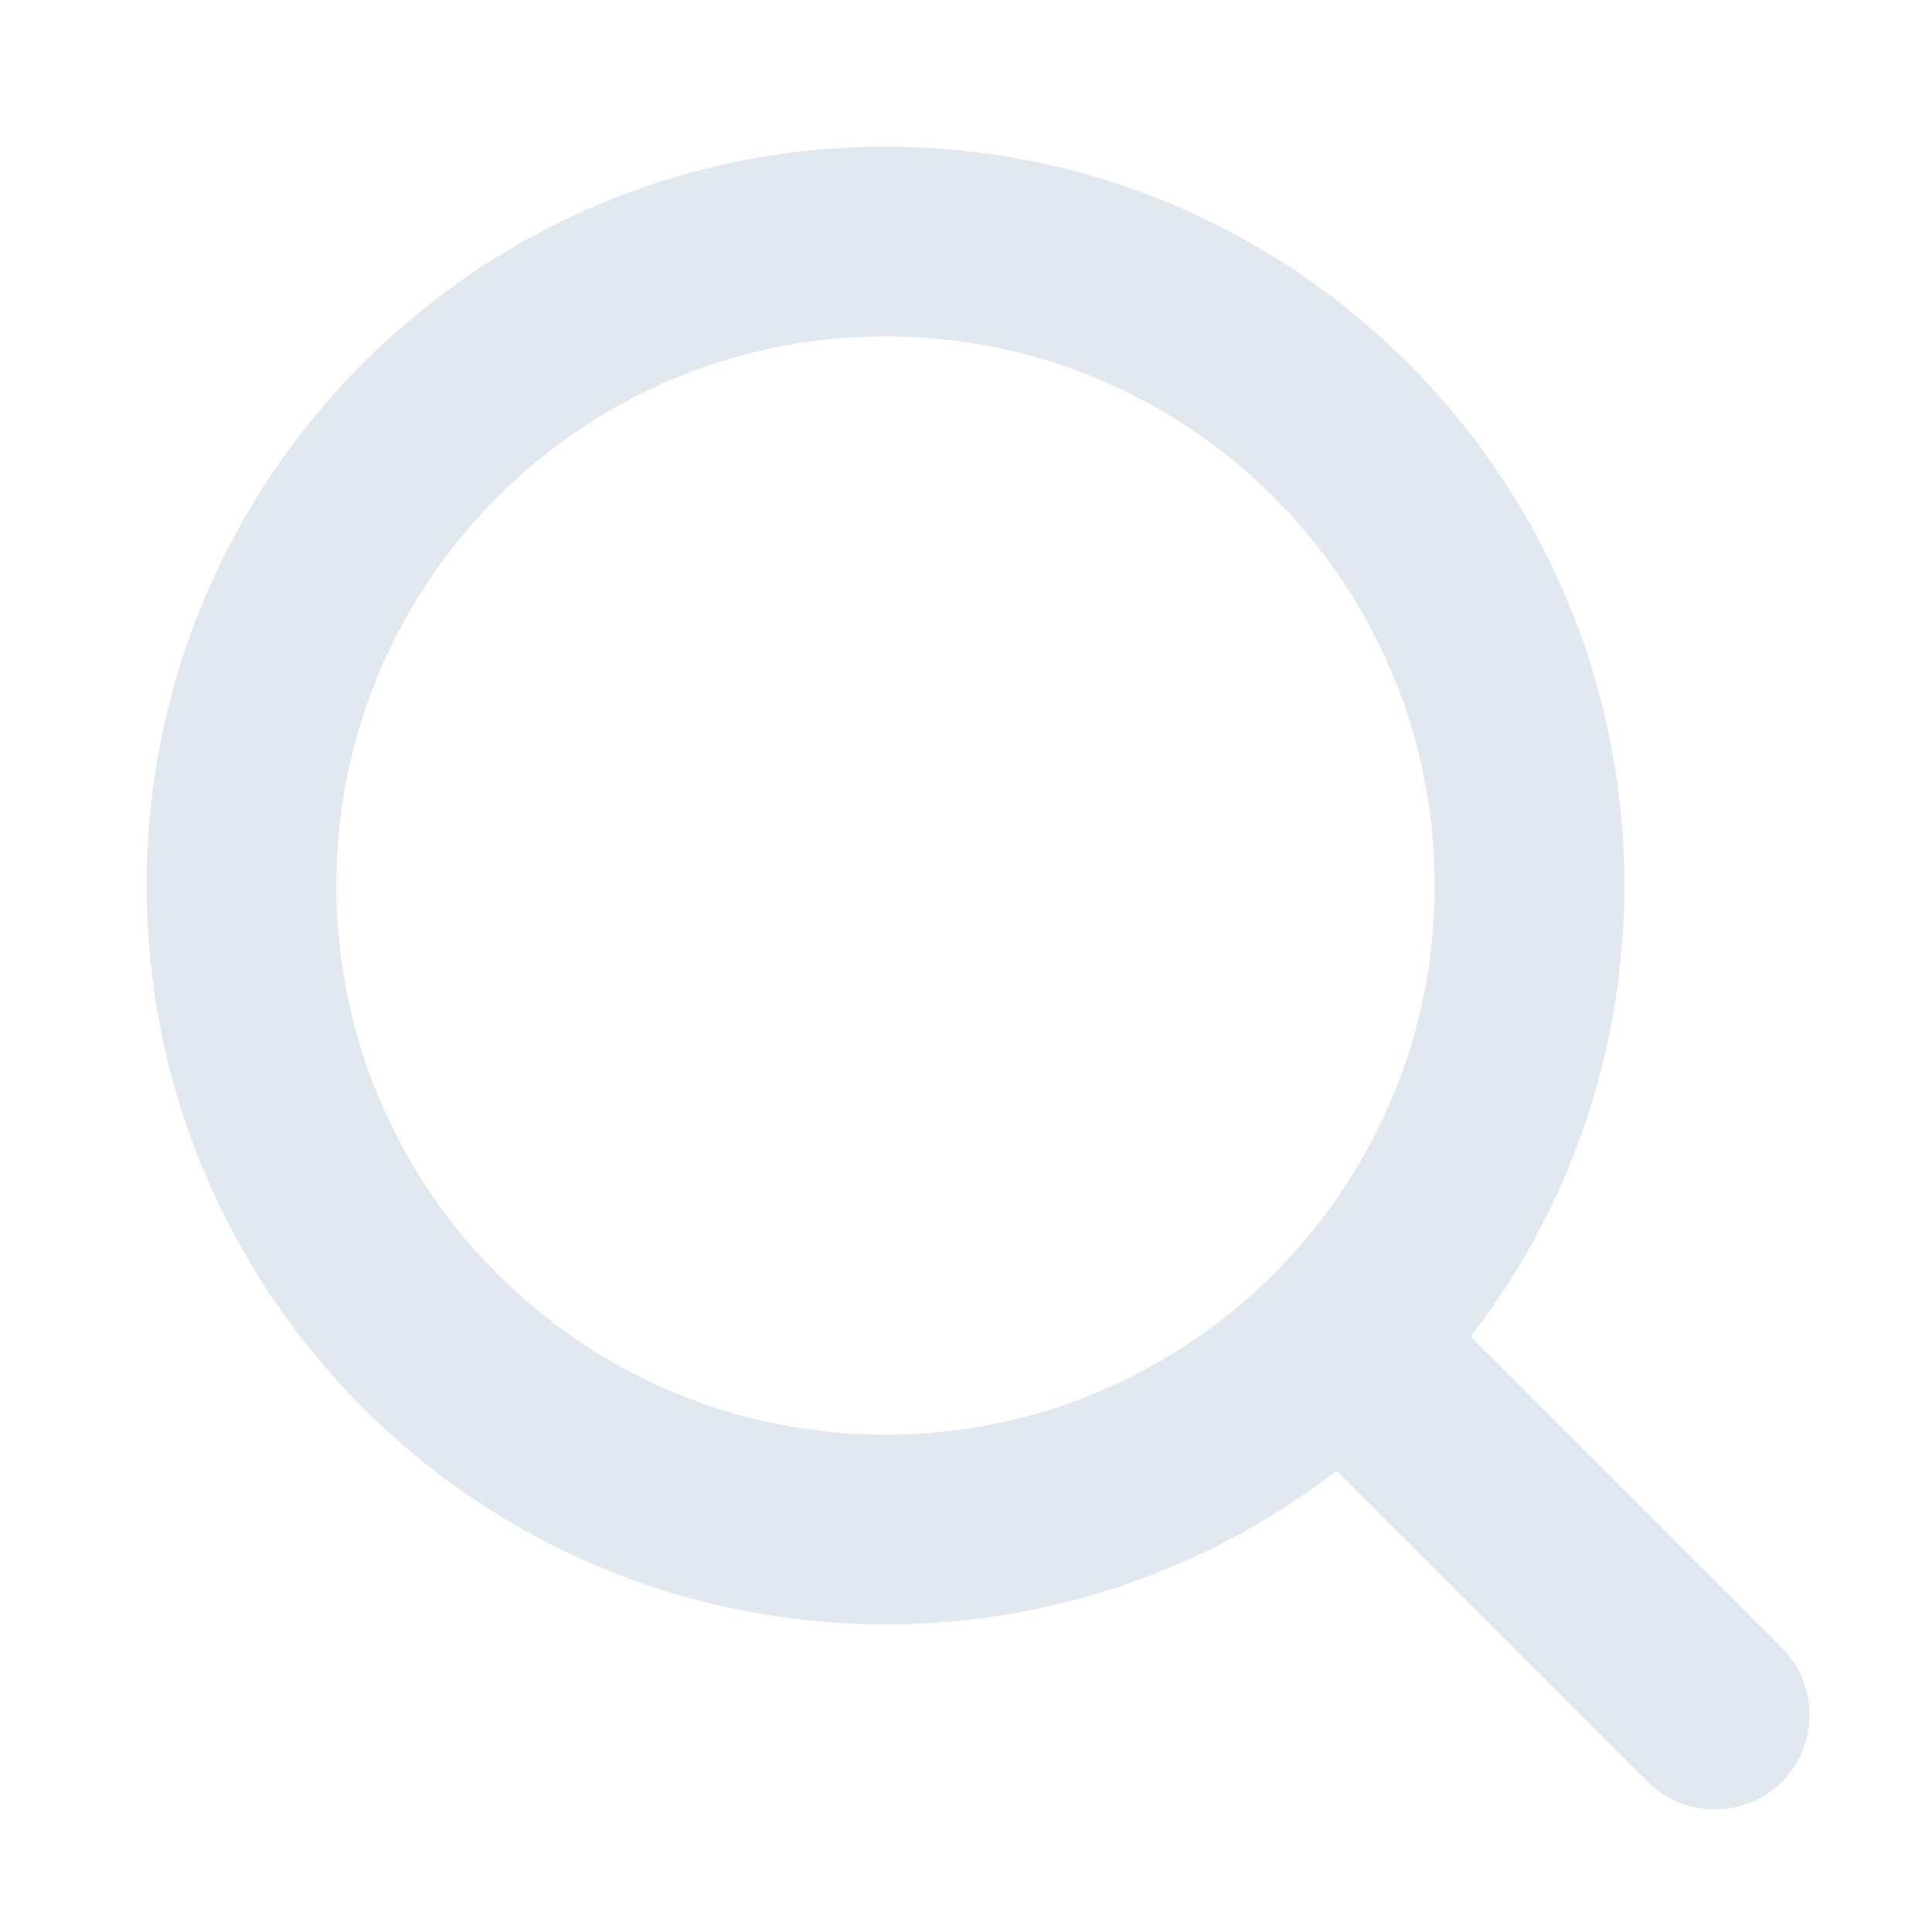
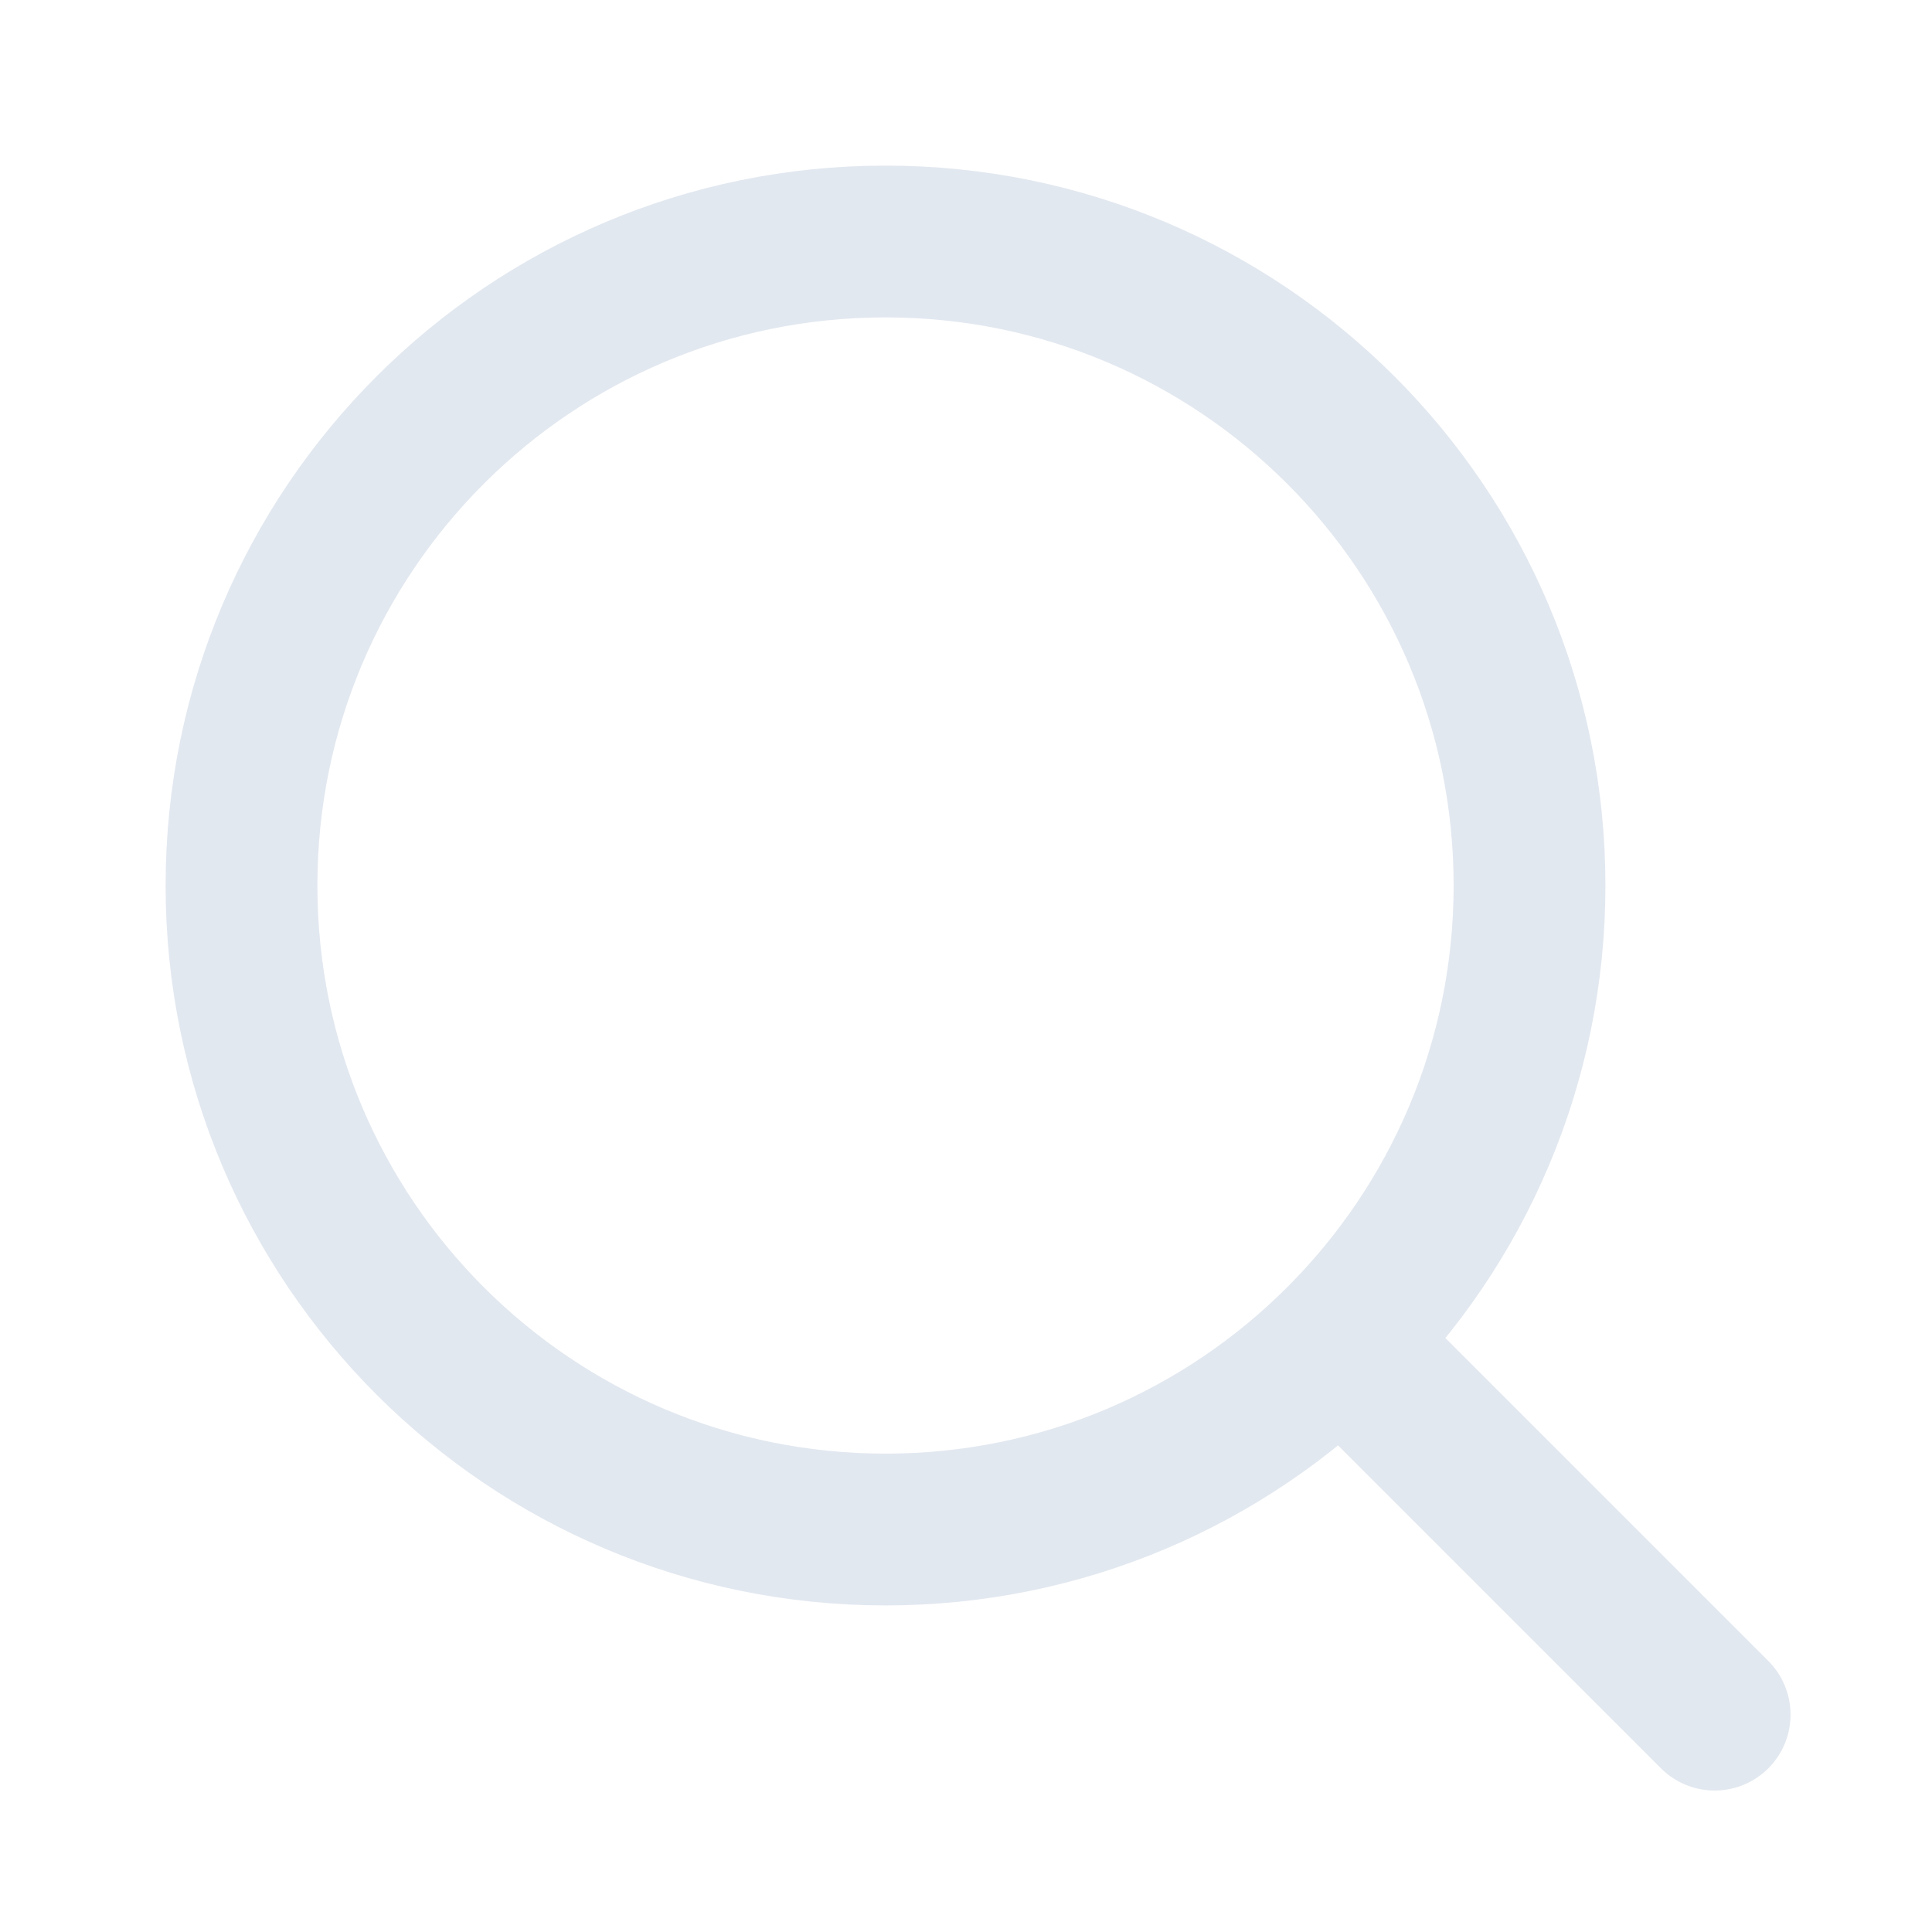
<svg xmlns="http://www.w3.org/2000/svg" width="28" height="28" viewBox="0 0 28 28" fill="none">
-   <path d="M12.833 22.167C17.988 22.167 22.167 17.988 22.167 12.833C22.167 7.679 17.988 3.5 12.833 3.5C7.679 3.5 3.5 7.679 3.5 12.833C3.5 17.988 7.679 22.167 12.833 22.167Z" stroke="#E2E8F0" stroke-width="2.75" stroke-linecap="round" stroke-linejoin="round" />
-   <path d="M24.85 24.85L19.833 19.833" stroke="#E2E8F0" stroke-width="2.75" stroke-linecap="round" stroke-linejoin="round" />
+   <path d="M12.833 22.167C17.988 22.167 22.167 17.988 22.167 12.833C22.167 7.679 17.988 3.5 12.833 3.5C7.679 3.5 3.5 7.679 3.5 12.833C3.5 17.988 7.679 22.167 12.833 22.167Z" stroke="#E2E8F0" stroke-width="2.2" stroke-linecap="round" stroke-linejoin="round" />
+   <path d="M24.85 24.85L19.833 19.833" stroke="#E2E8F0" stroke-width="2.2" stroke-linecap="round" stroke-linejoin="round" />
</svg>
